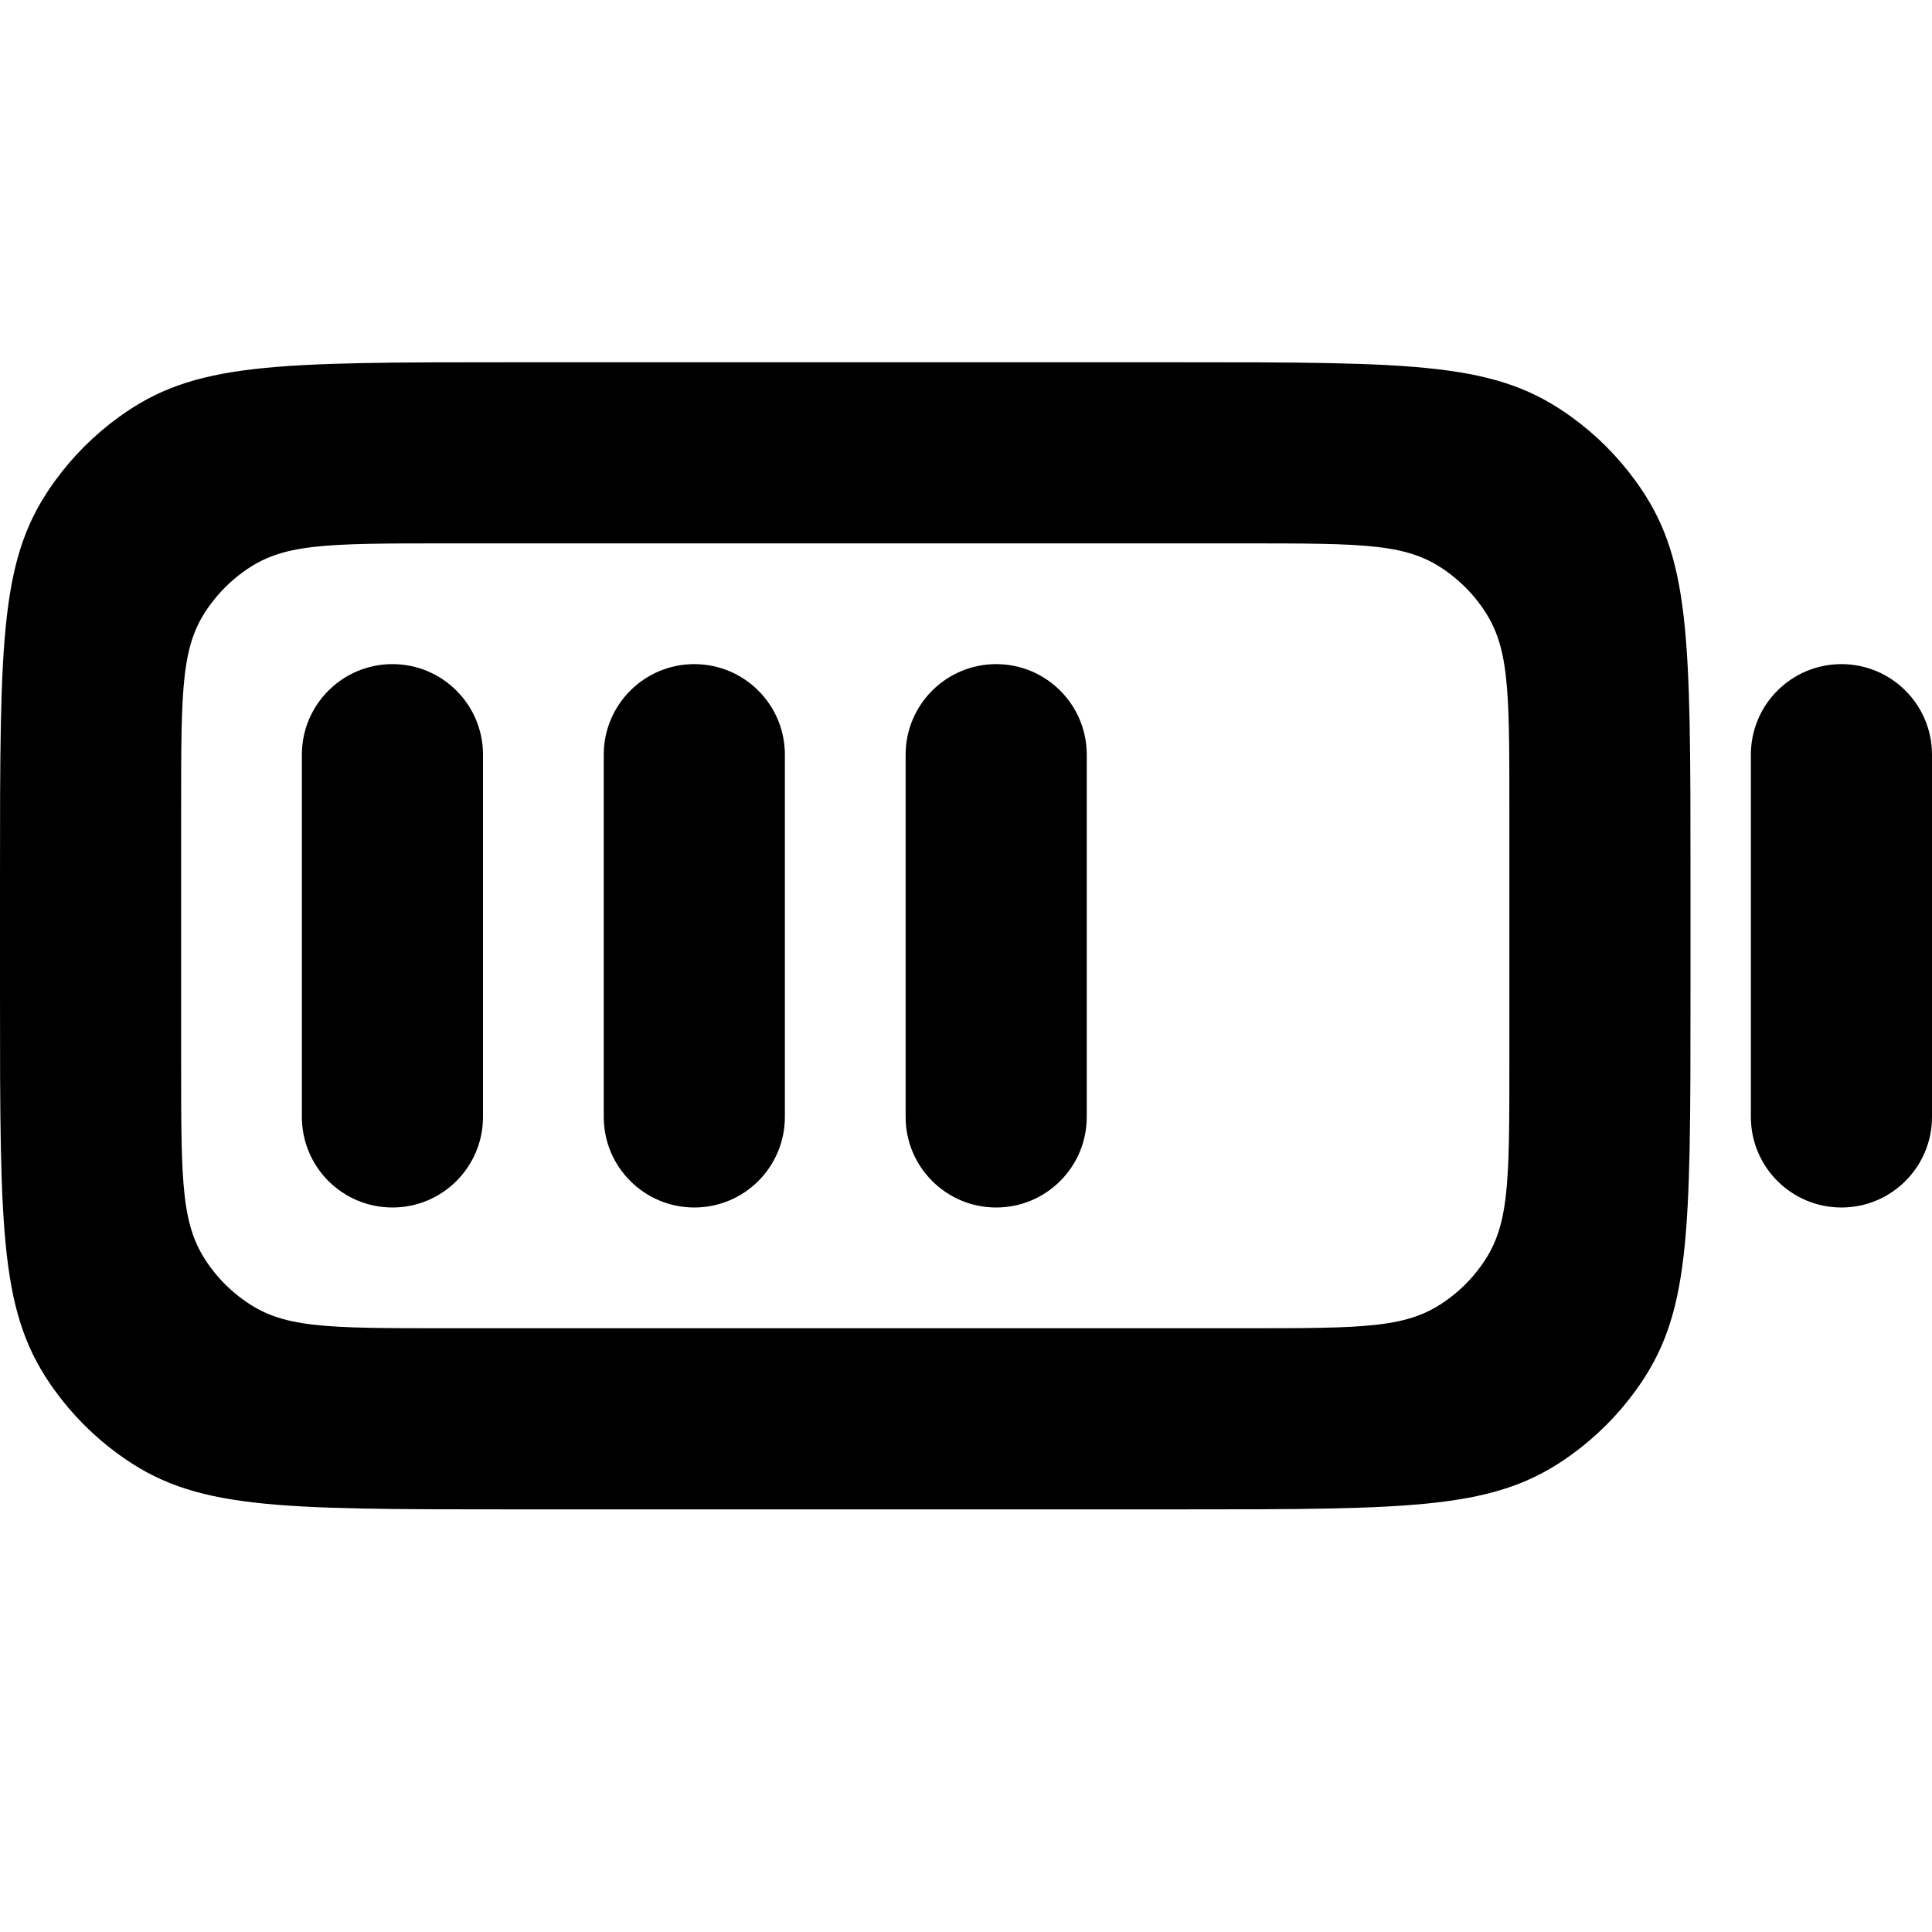
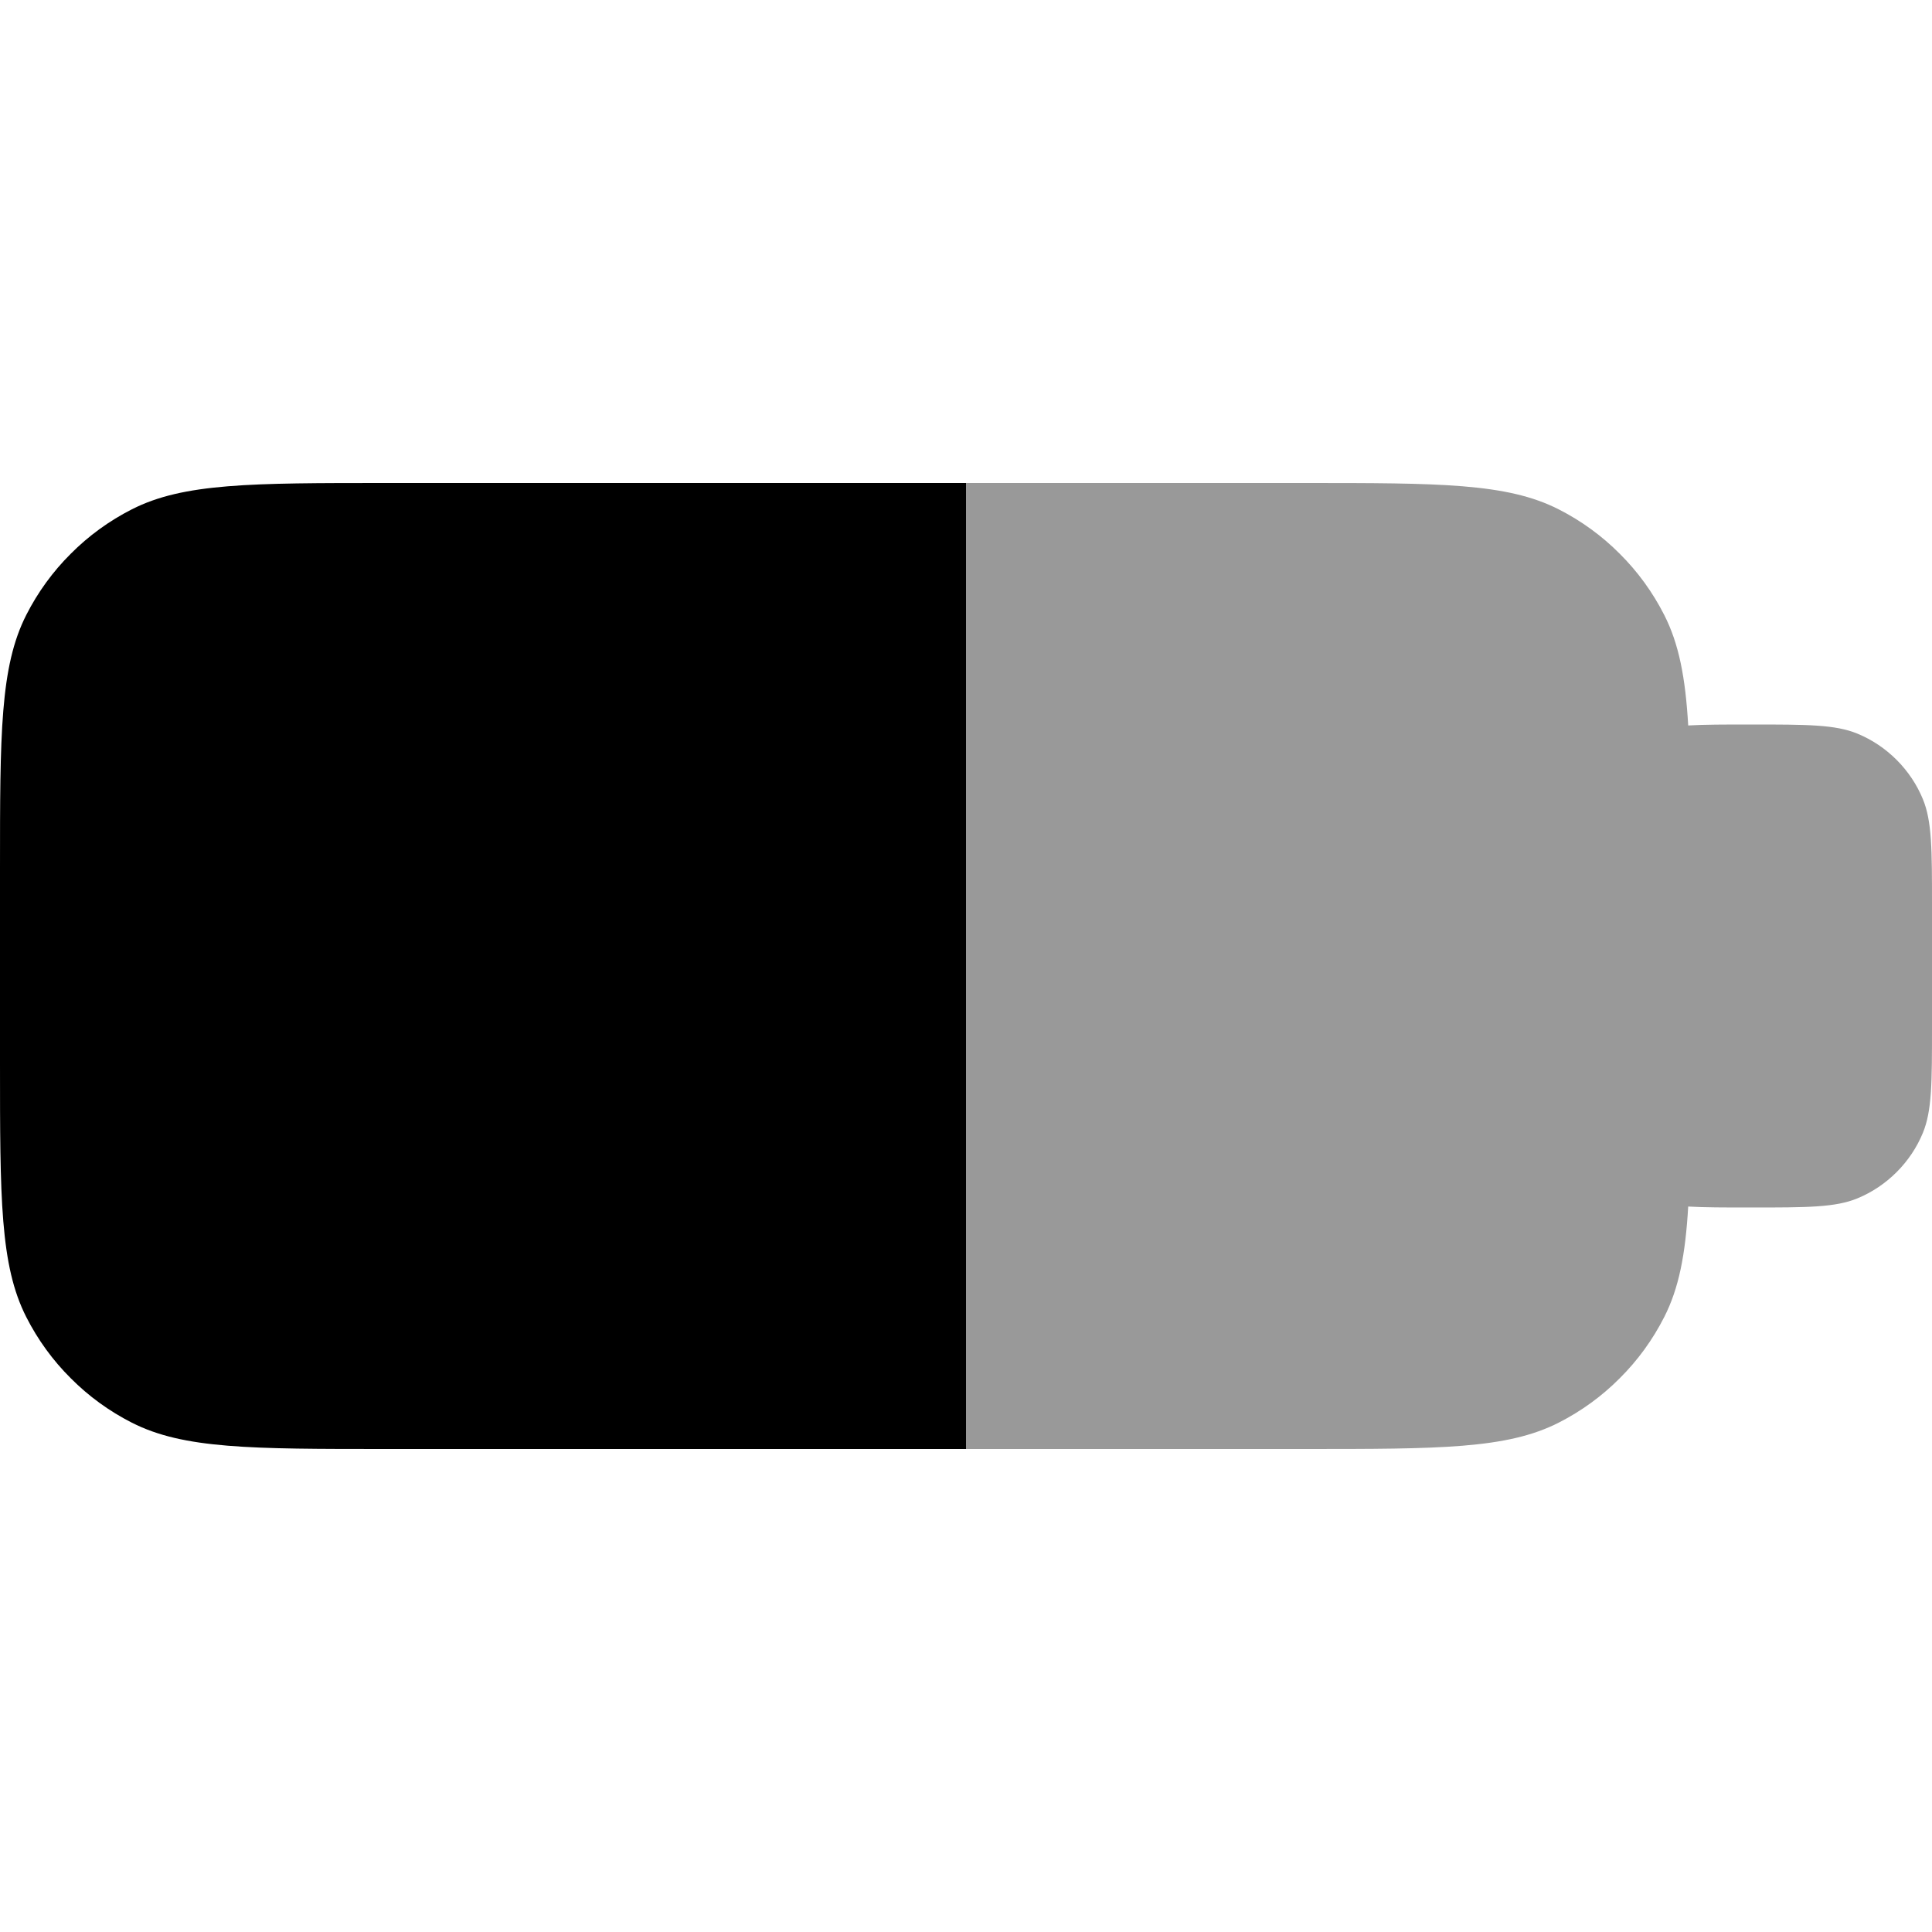
<svg xmlns="http://www.w3.org/2000/svg" height="16px" viewBox="0 0 16 16" width="16px">
-   <path transform="translate(0 -0.25) scale(0.0625)" d="M155.6,52H68.4c-32.5,0-42.7,0-52.7,7.3a38,38,0,0,0-8.4,8.4C0,77.7,0,87.9,0,120.4v15.2c0,32.5,0,42.7,7.3,52.7a38,38,0,0,0,8.4,8.4c10,7.3,20.2,7.3,52.7,7.3h87.2c32.5,0,42.7,0,52.7-7.3a38,38,0,0,0,8.4-8.4c7.3-10,7.3-20.2,7.3-52.7v-15.2c0-32.5,0-42.7-7.3-52.7a38,38,0,0,0-8.4-8.4c-10-7.3-20.2-7.3-52.7-7.3ZM164.4,180H59.6c-16.9,0-22.2,0-27.4-3.8a19.8,19.8,0,0,1-4.4-4.4c-3.8-5.2-3.8-10.5-3.8-27.4v-32.8c0-16.9,0-22.2,3.8-27.4a19.8,19.8,0,0,1,4.4-4.4C37.4,76,42.7,76,59.6,76h104.8c16.9,0,22.2,0,27.4,3.8a19.8,19.8,0,0,1,4.4,4.4c3.8,5.2,3.8,10.5,3.8,27.4v32.8c0,16.9,0,22.2-3.8,27.4a19.8,19.8,0,0,1-4.4,4.4c-5.2,3.8-10.5,3.8-27.4,3.8ZM144,104v48a12,12,0,0,1-24,0v-48a12,12,0,0,1,24,0ZM104,104v48a12,12,0,0,1-24,0v-48a12,12,0,0,1,24,0ZM64,104v48a12,12,0,0,1-24,0v-48a12,12,0,0,1,24,0ZM256,104v48a12,12,0,0,1-24,0v-48a12,12,0,0,1,24,0Z" />
+   <path d="M3.2 4L8 4L8 12L3.2 12C2.08 12 1.52 12 1.092 11.782C0.905 11.687 0.734 11.563 0.586 11.414C0.437 11.266 0.313 11.095 0.218 10.908C0 10.48 0 9.92 0 8.8L0 7.2C0 6.08 0 5.52 0.218 5.092C0.313 4.905 0.437 4.734 0.586 4.586C0.734 4.437 0.905 4.313 1.092 4.218C1.52 4 2.08 4 3.2 4Z" />
+   <path d="M10.8 4C11.92 4 12.48 4 12.908 4.218C13.095 4.313 13.266 4.437 13.414 4.586C13.563 4.734 13.687 4.905 13.782 5.092C13.904 5.331 13.958 5.611 13.981 6.008C14.116 6 14.283 6 14.5 6C14.966 6 15.199 6 15.383 6.076C15.504 6.126 15.614 6.2 15.707 6.293C15.8 6.386 15.874 6.496 15.924 6.617C16 6.801 16 7.034 16 7.5L16 8.5C16 8.966 16 9.199 15.924 9.383C15.874 9.504 15.8 9.614 15.707 9.707C15.614 9.8 15.504 9.874 15.383 9.924C15.199 10 14.966 10 14.5 10C14.283 10 14.116 10 13.981 9.992C13.958 10.389 13.904 10.669 13.782 10.908C13.687 11.095 13.563 11.266 13.414 11.414C13.266 11.563 13.095 11.687 12.908 11.782C12.48 12 11.92 12 10.8 12L8 12L8 4Z" fill-opacity="0.4" />
</svg>
